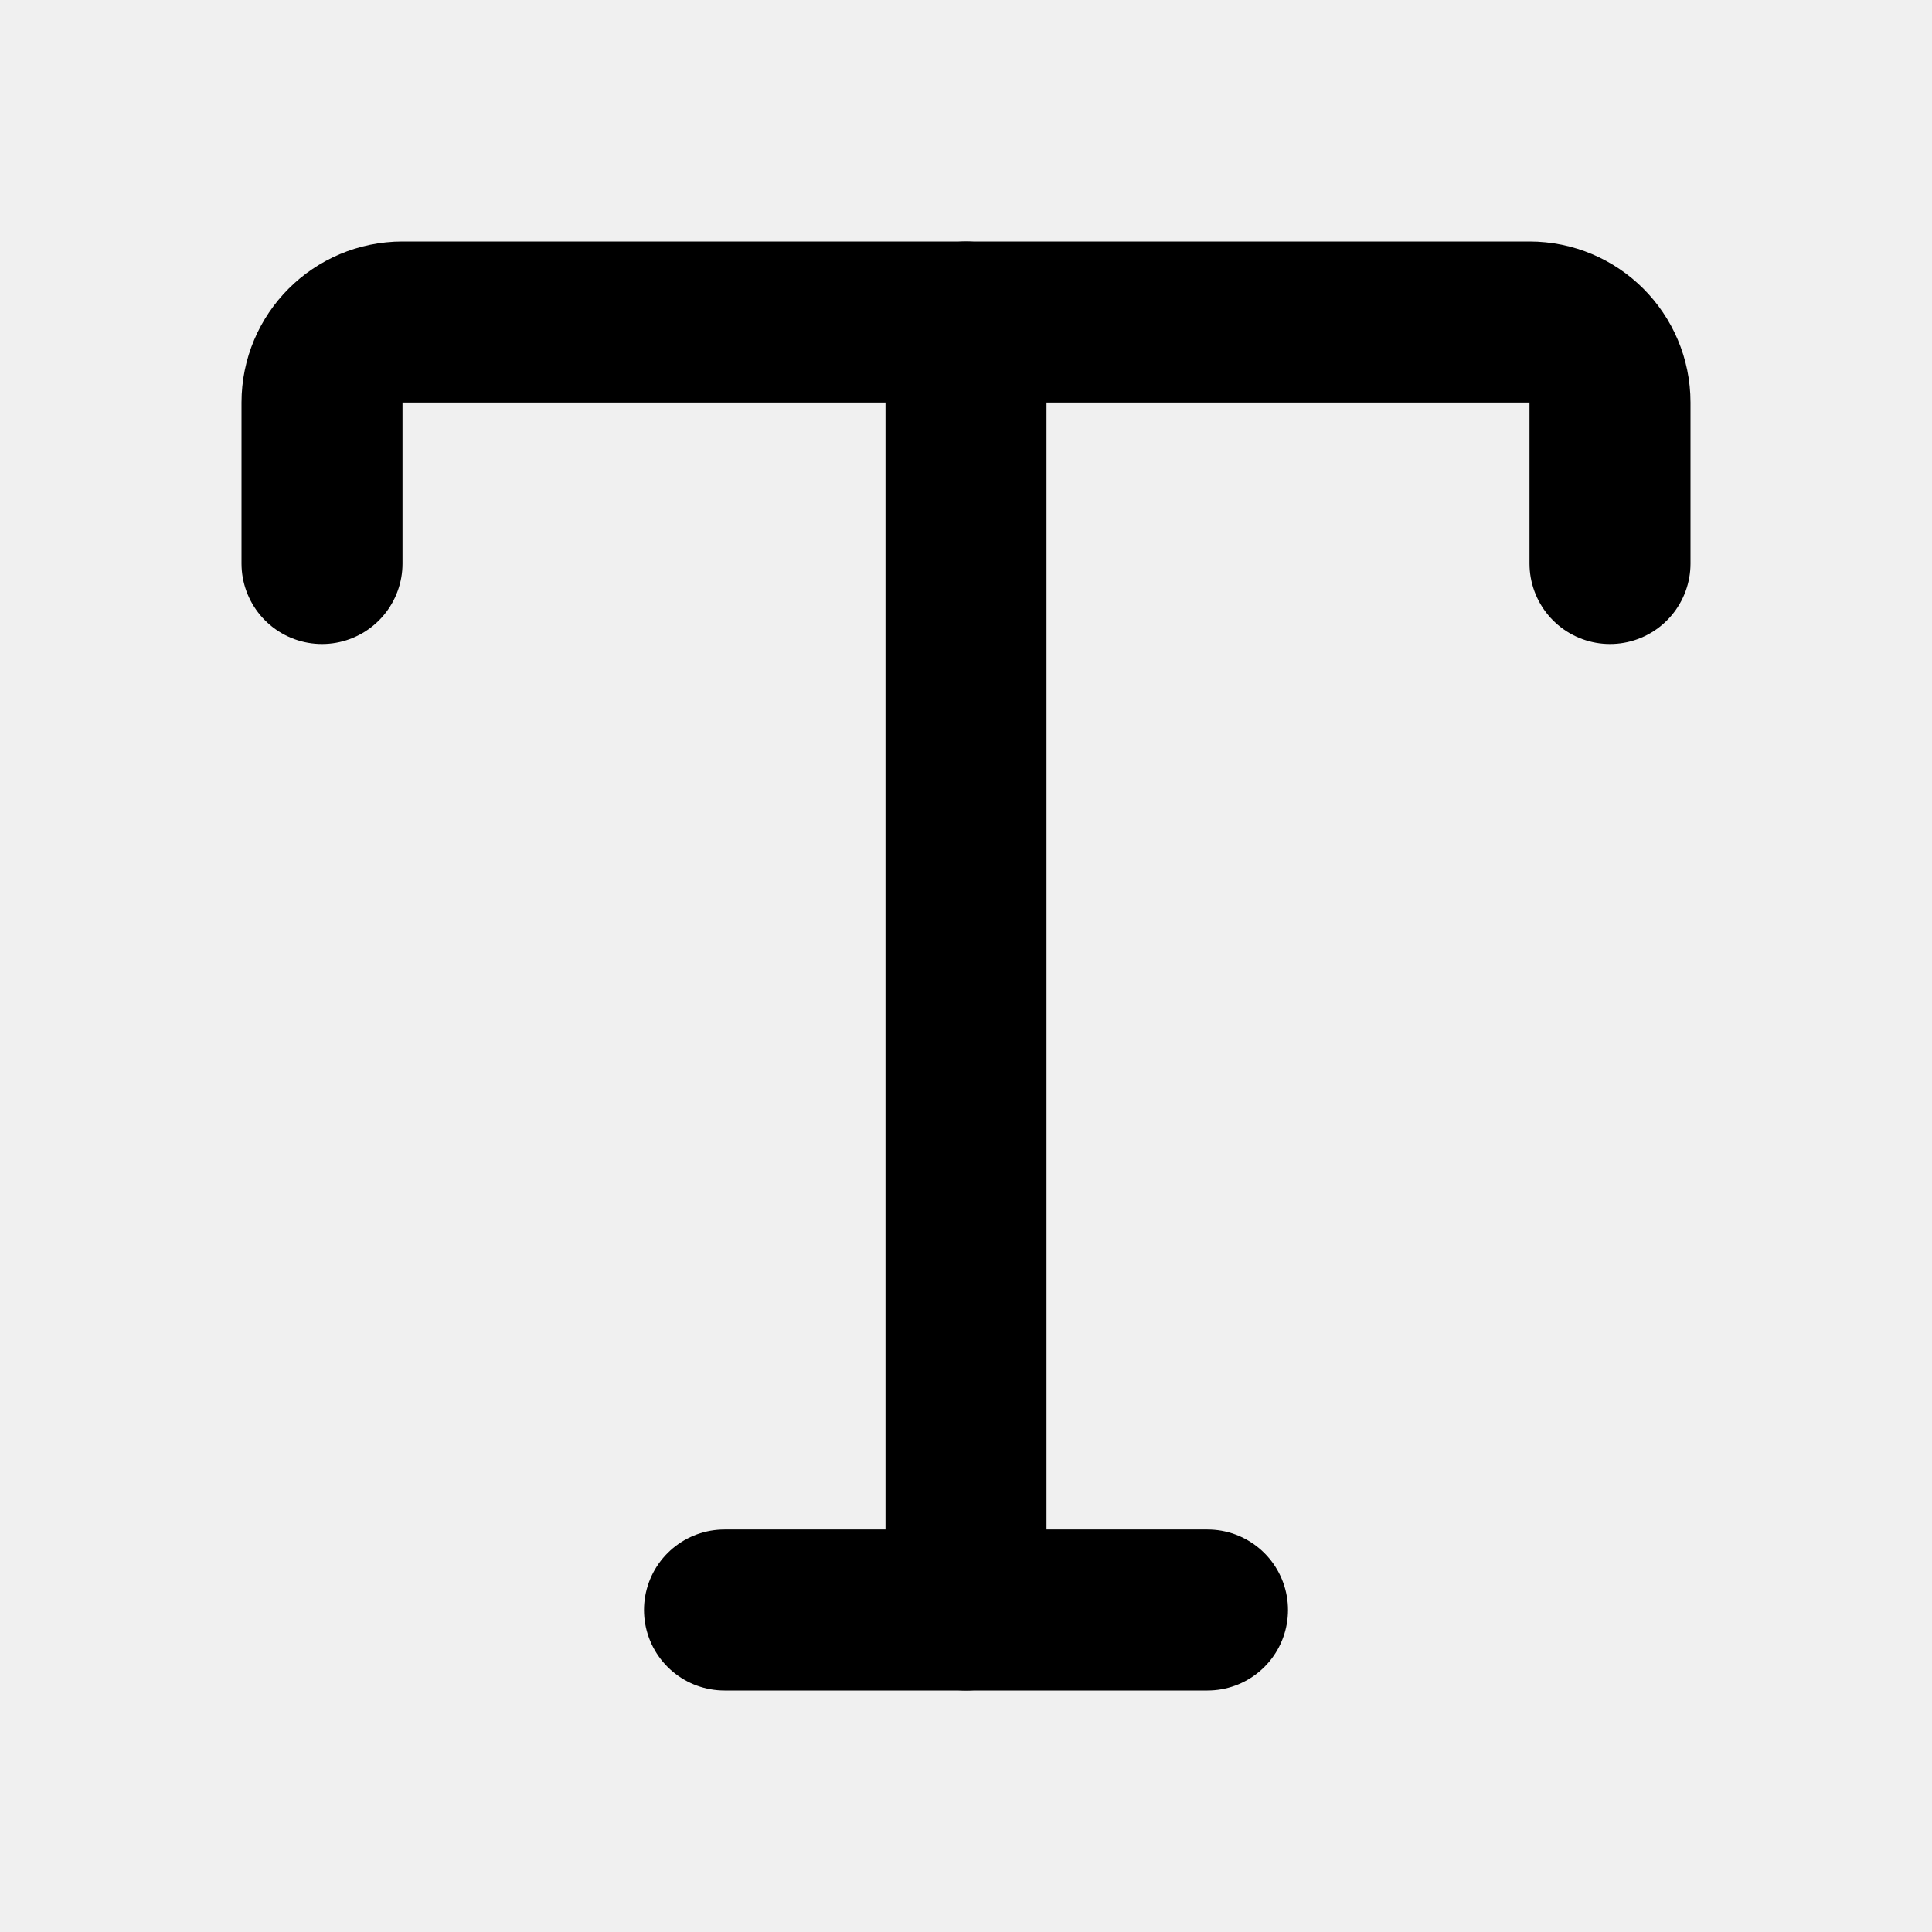
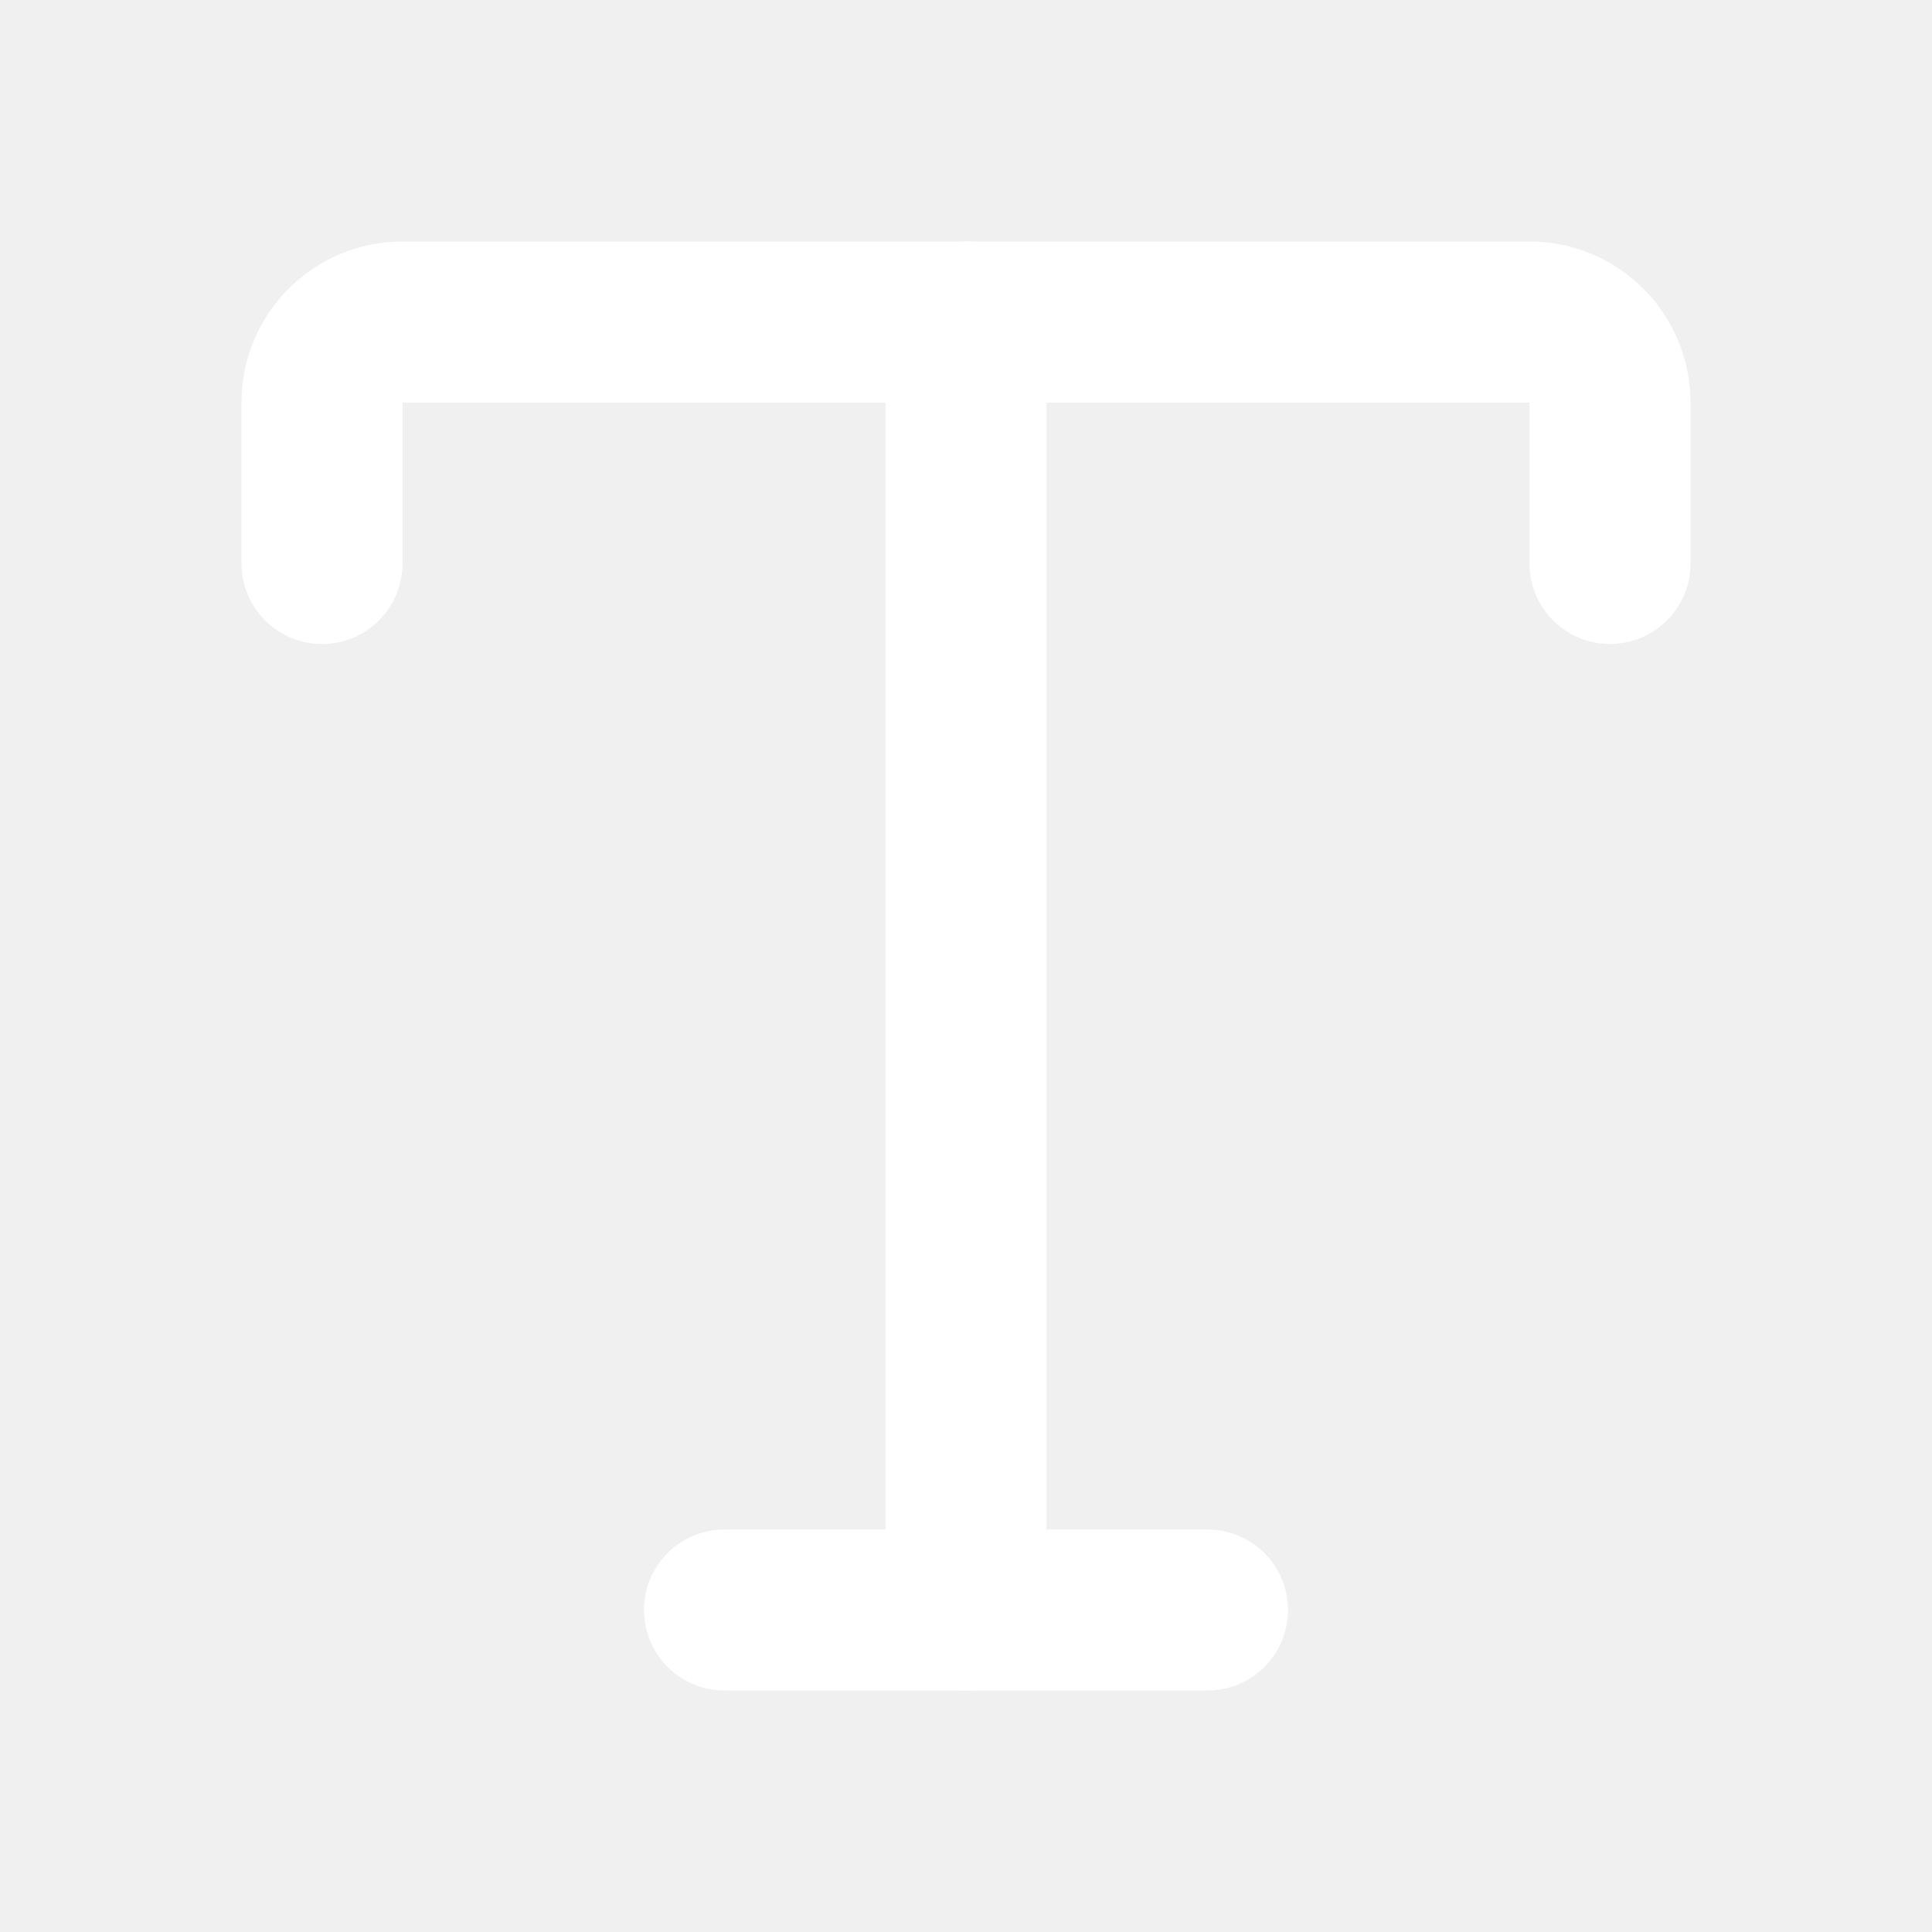
- <svg xmlns="http://www.w3.org/2000/svg" width="24" height="24" viewBox="0 0 24 24" fill="none" stroke="#000" stroke-width="2" stroke-linecap="round" stroke-linejoin="round" class="lucide lucide-type-icon lucide-type">
+ <svg xmlns="http://www.w3.org/2000/svg" width="24" height="24" viewBox="0 0 24 24" fill="none" stroke="#fff" stroke-width="2" stroke-linecap="round" stroke-linejoin="round" class="lucide lucide-type-icon lucide-type">
  <path d="M12 4v16" />
  <path d="M4 7V5a1 1 0 0 1 1-1h14a1 1 0 0 1 1 1v2" />
  <path d="M9 20h6" />
</svg>
